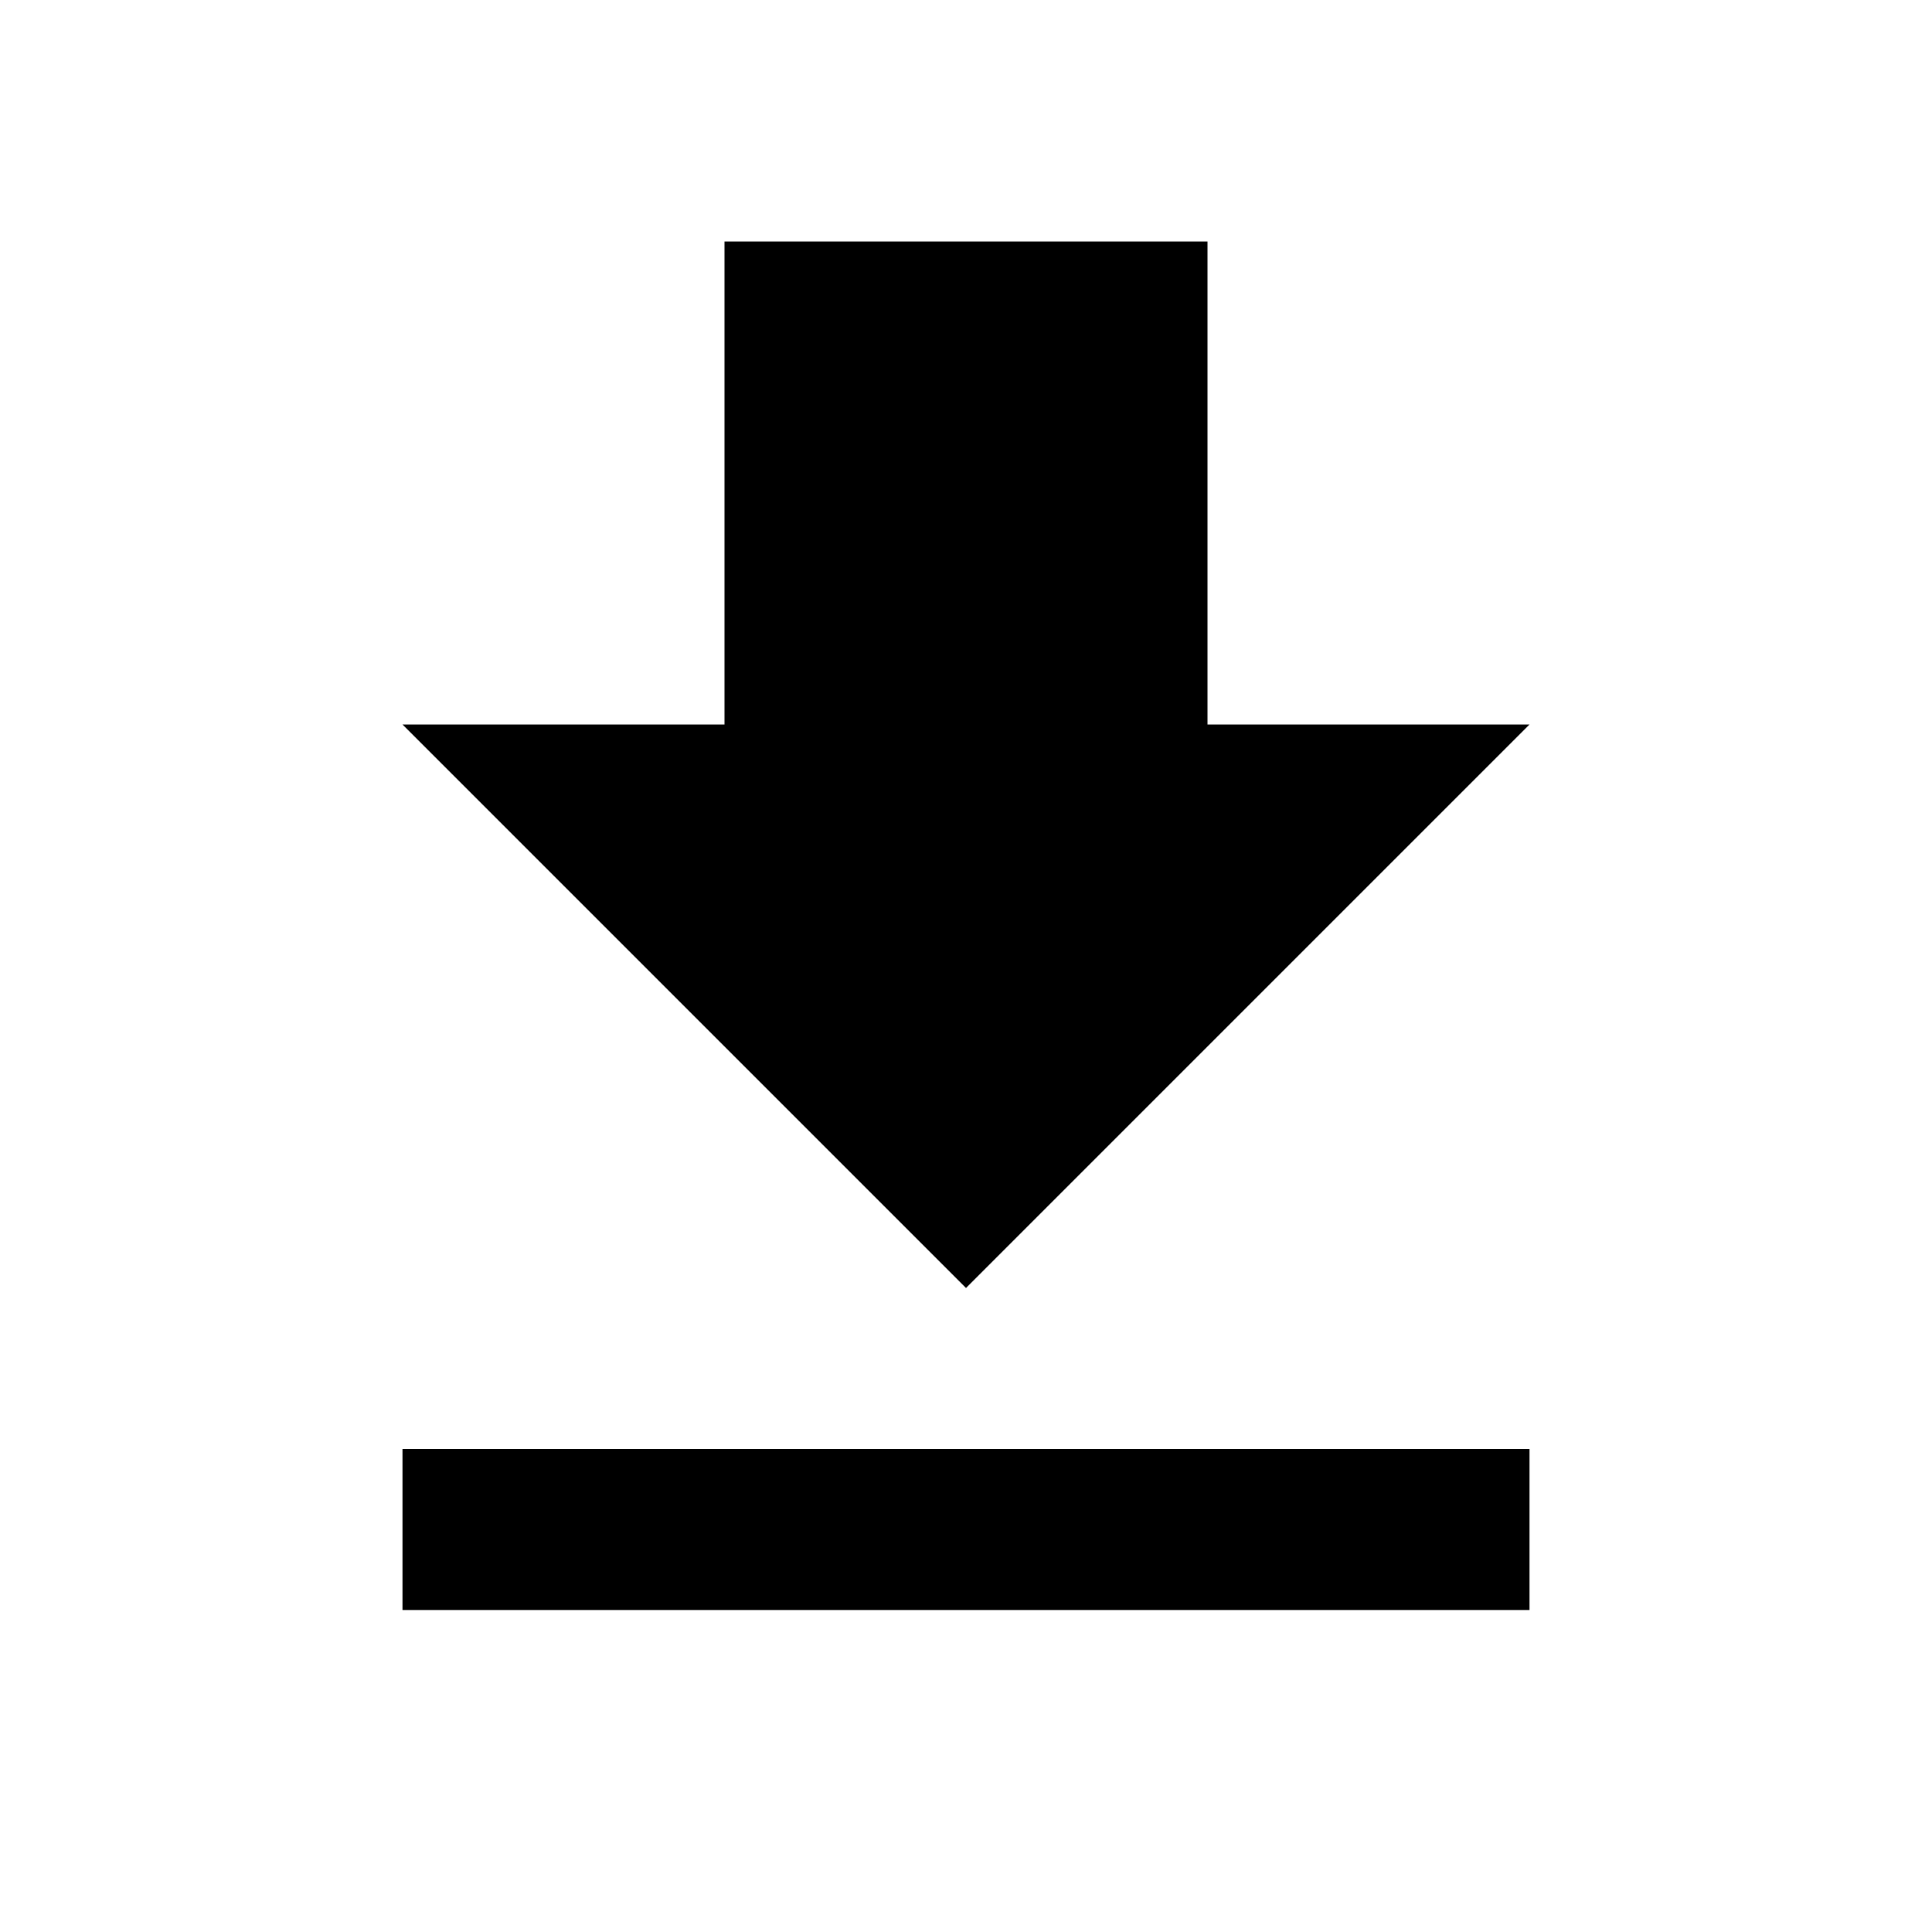
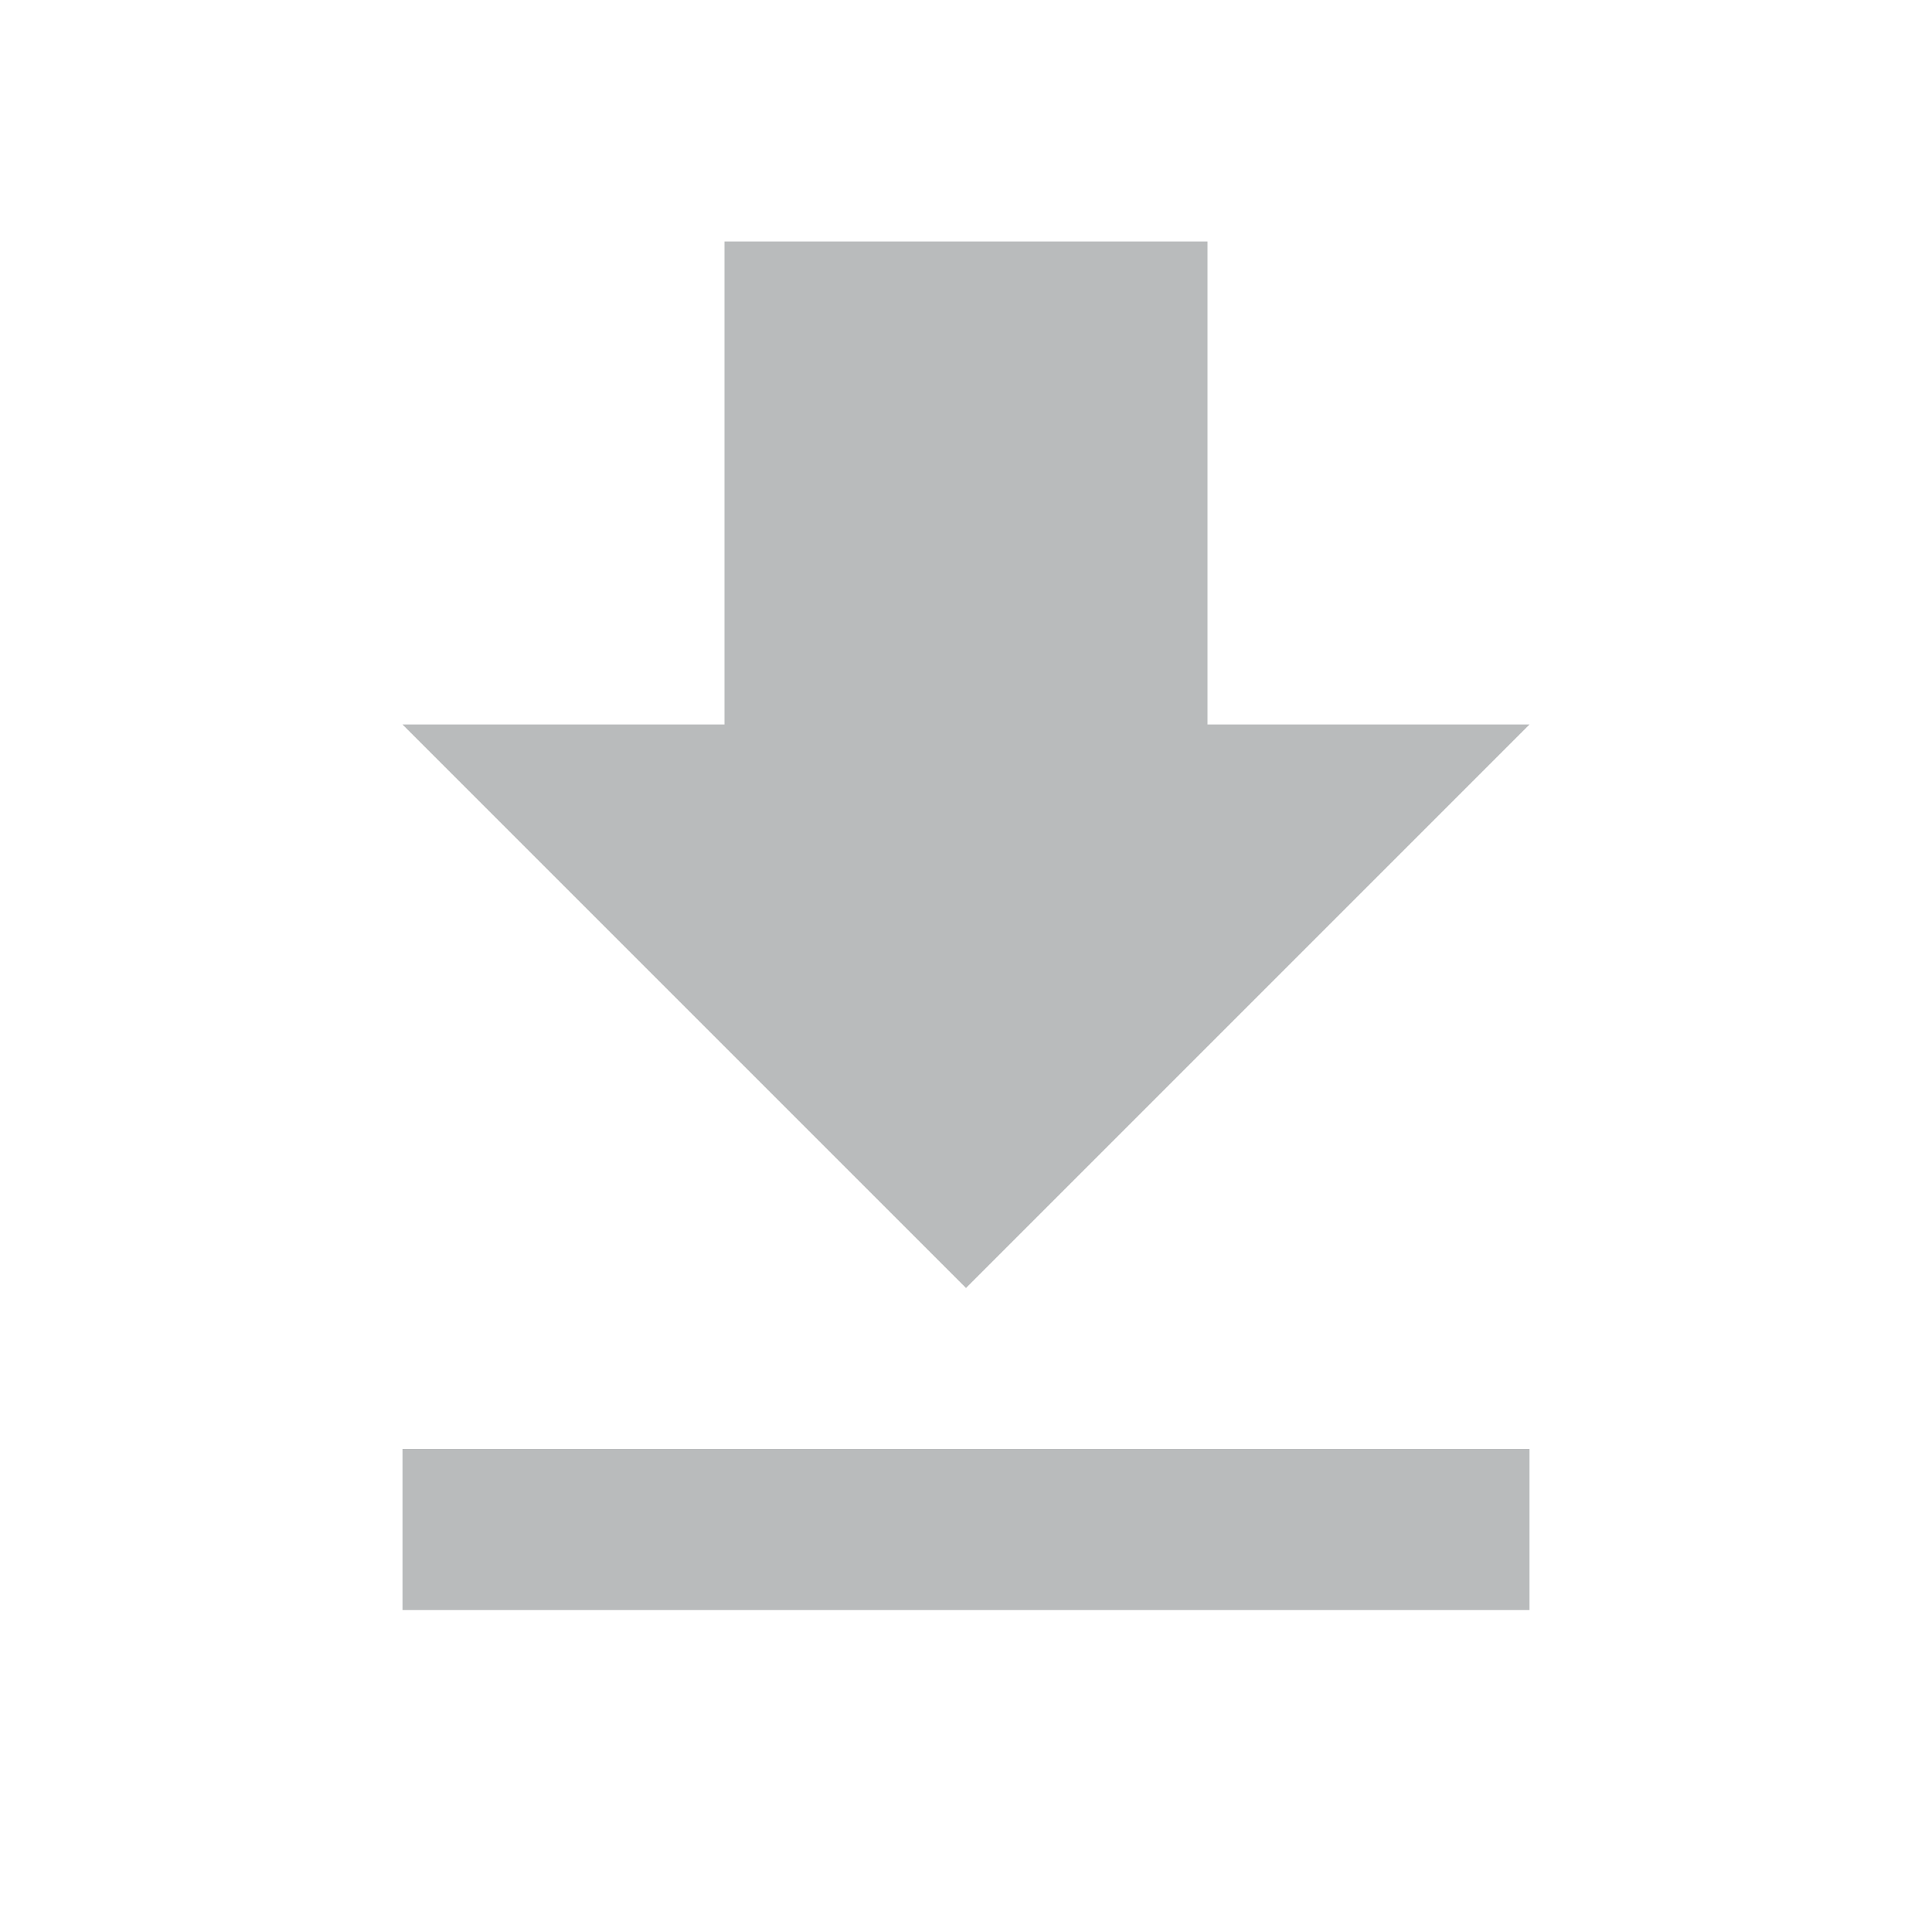
- <svg xmlns="http://www.w3.org/2000/svg" fill="#000000" height="24" viewBox="0 0 24 24" width="24">
+ <svg xmlns="http://www.w3.org/2000/svg" fill="#b9bbbc" height="24" viewBox="0 0 24 24" width="24">
  <path d="M19 9h-4V3H9v6H5l7 7 7-7zM5 18v2h14v-2H5z" />
  <path d="M0 0h24v24H0z" fill="none" />
</svg>
